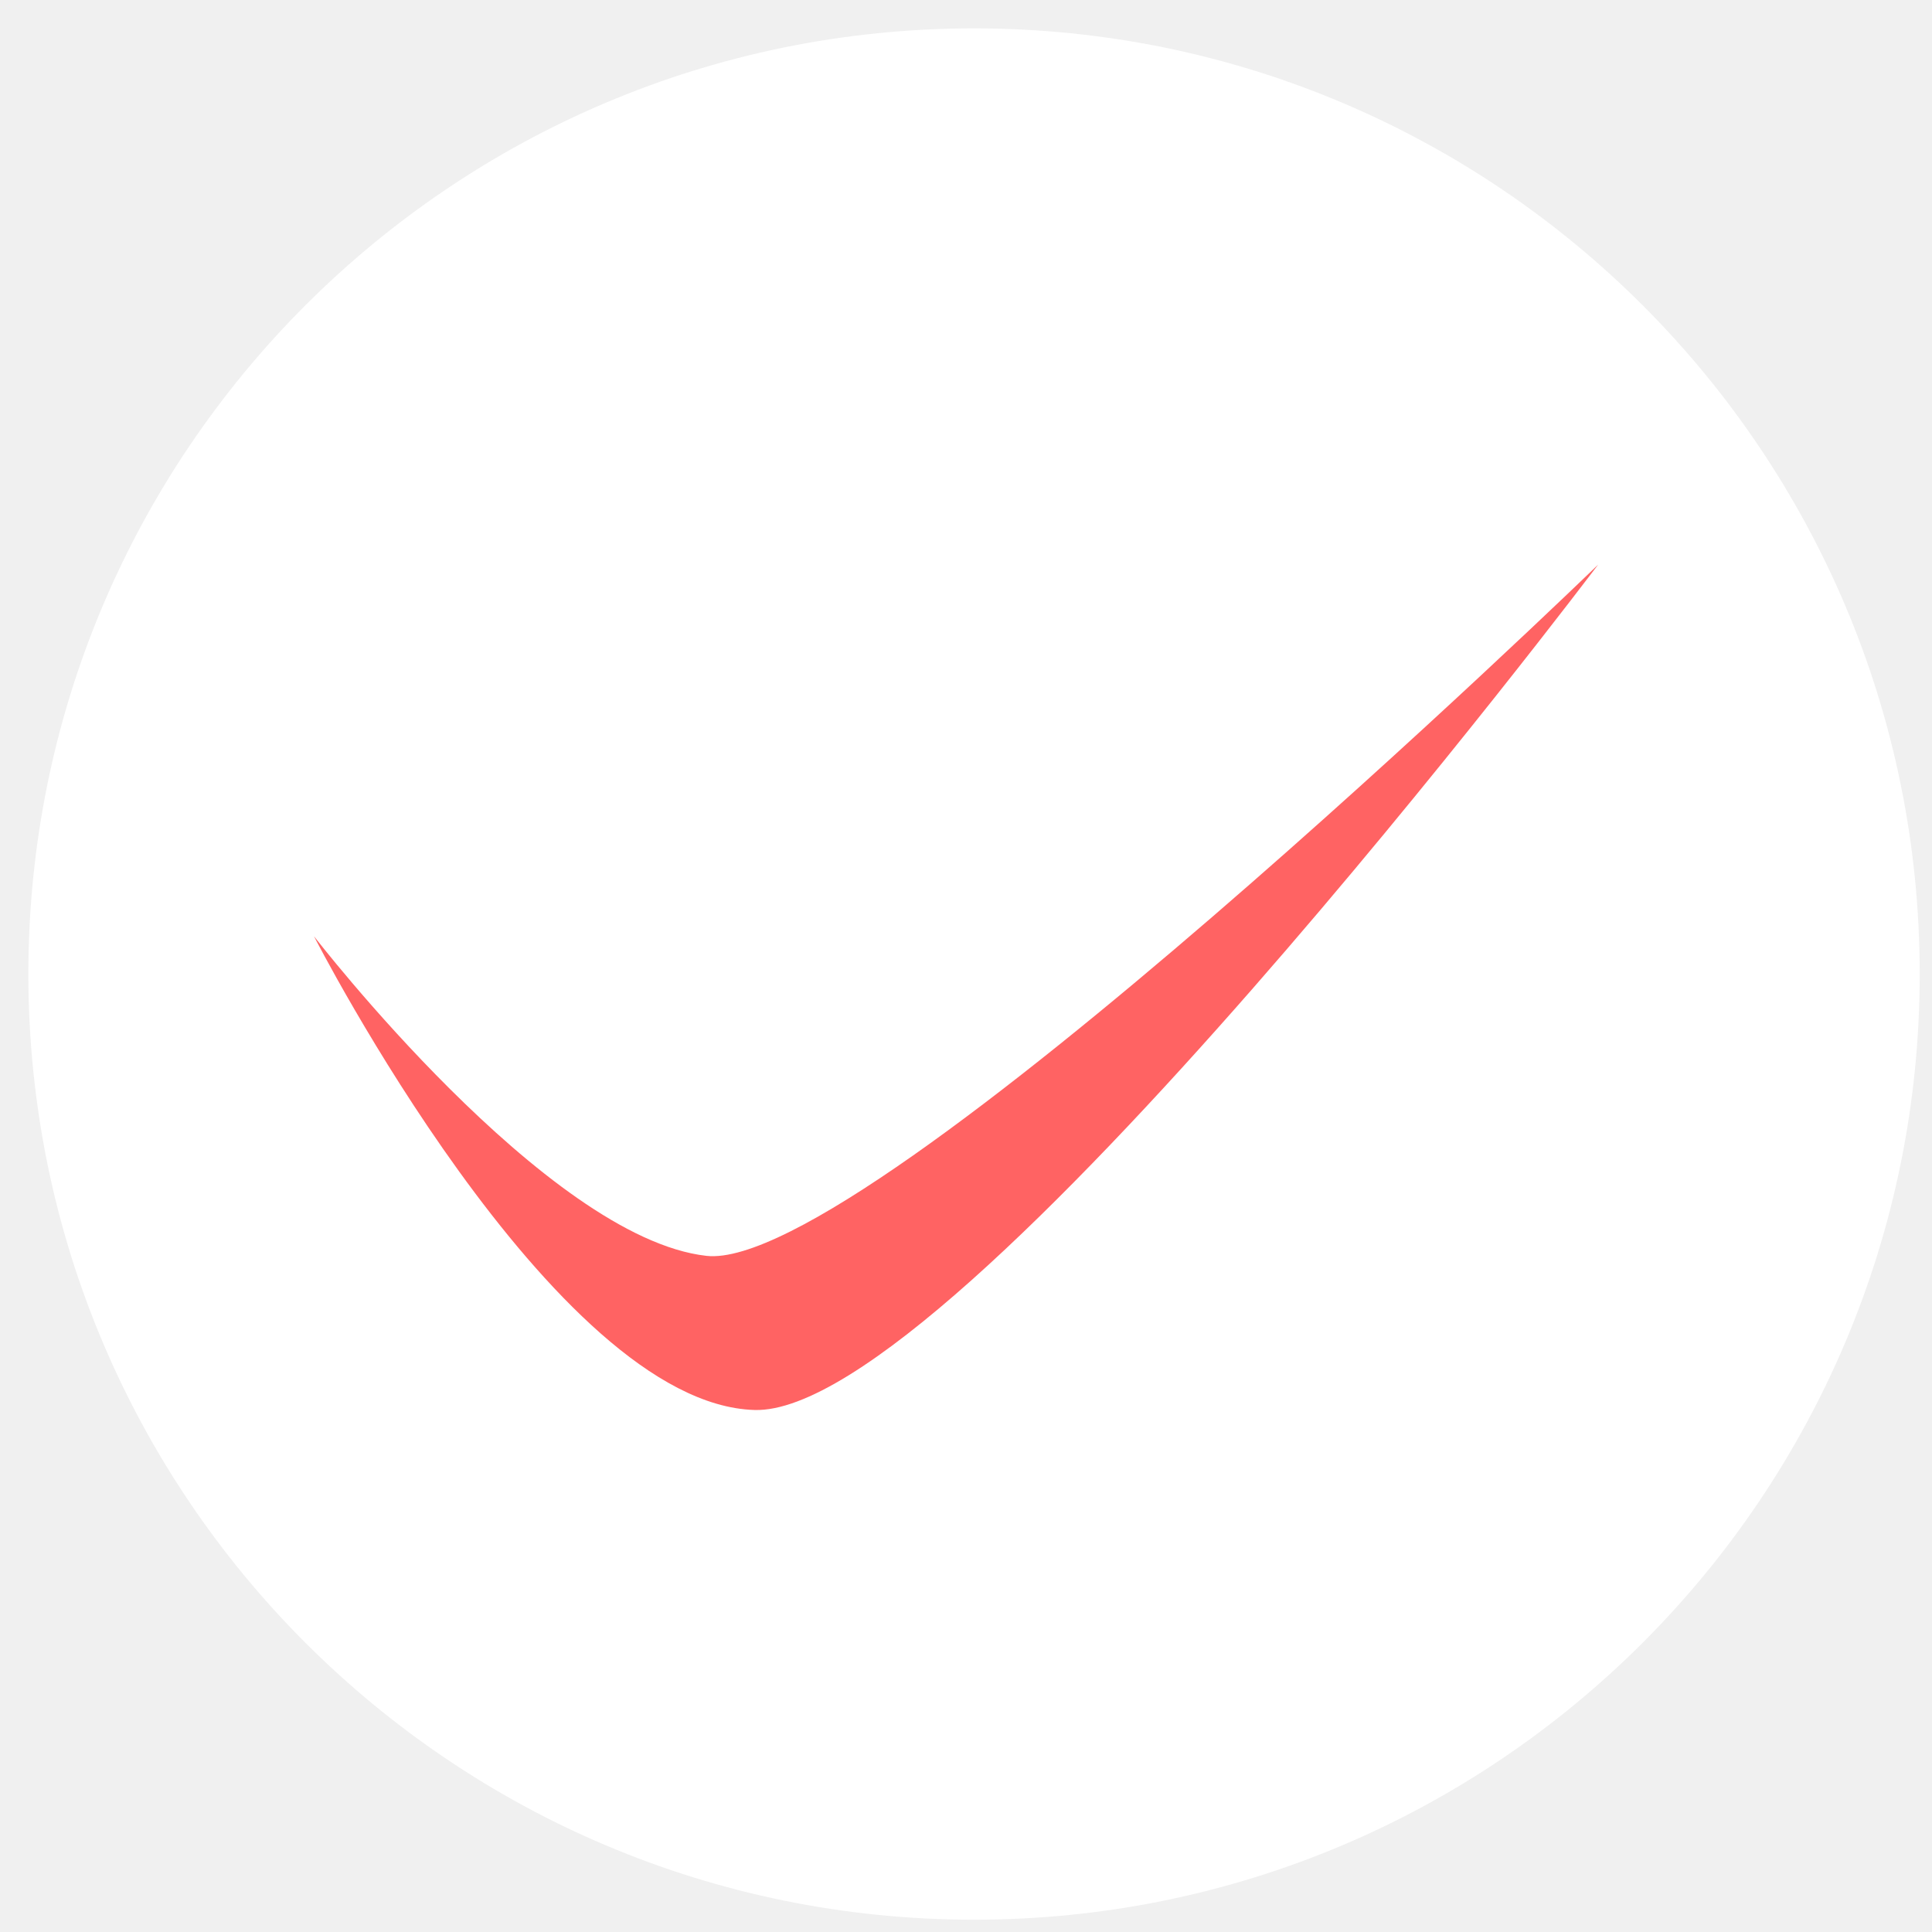
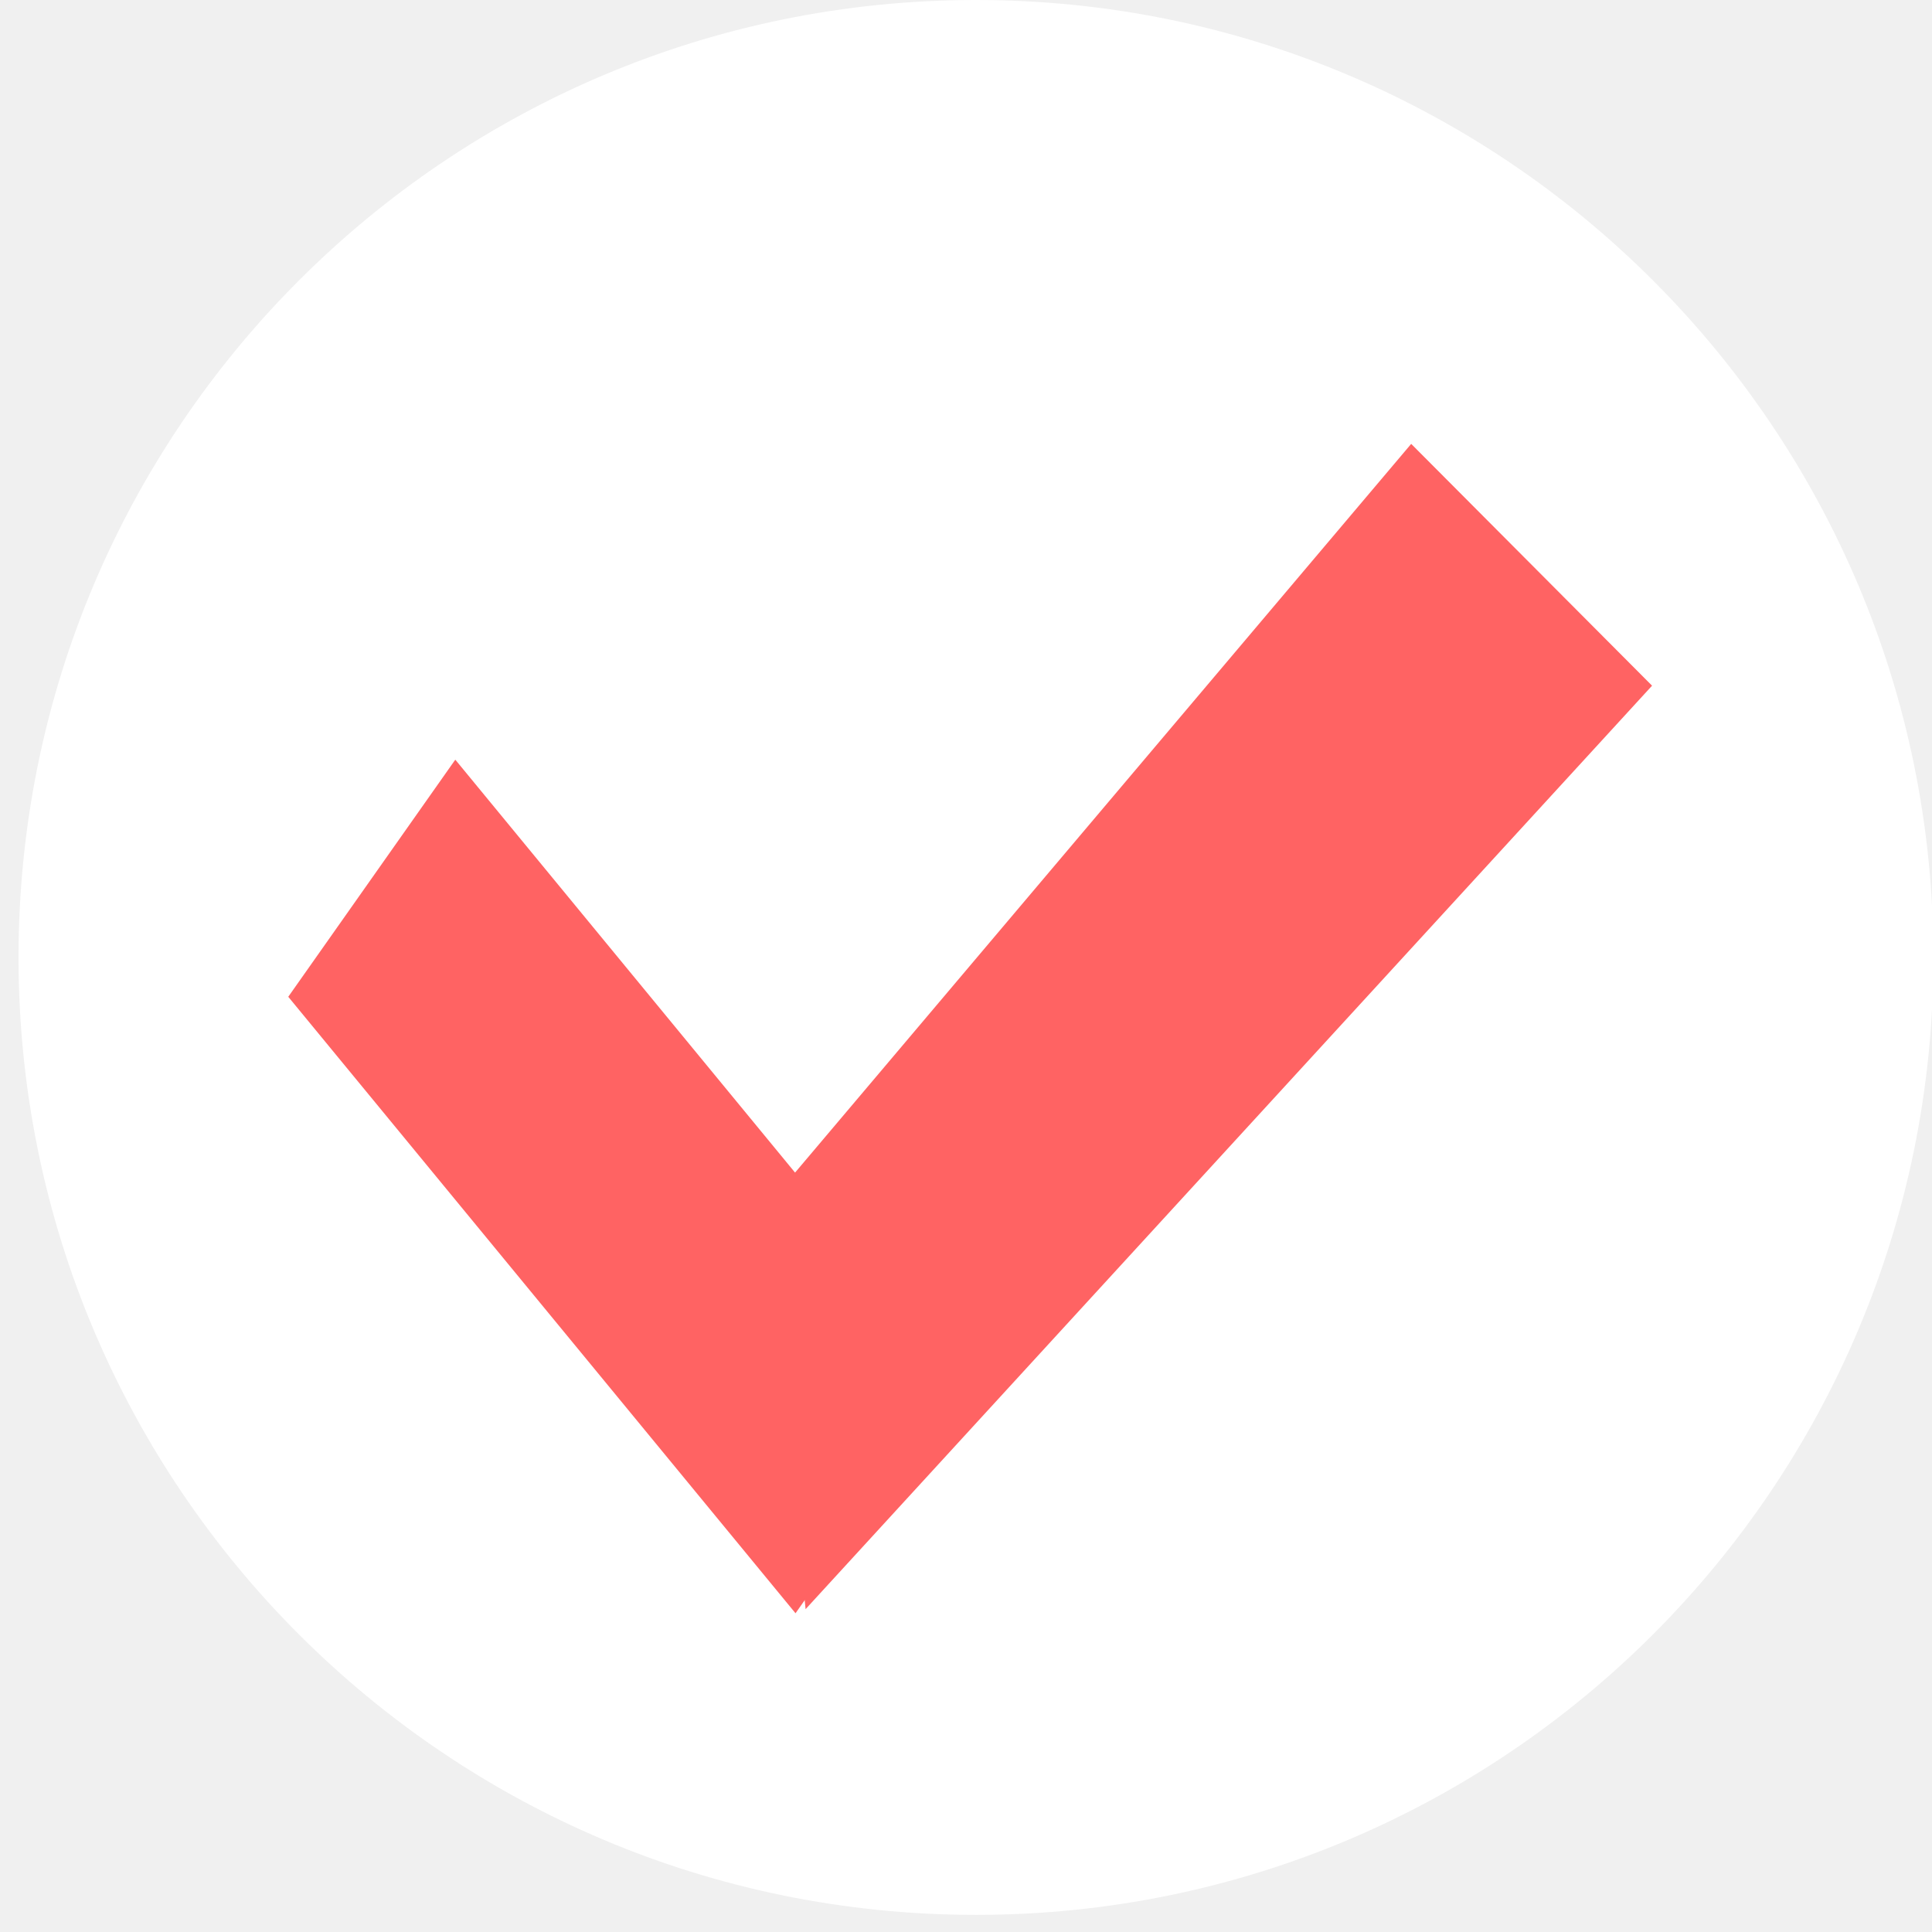
- <svg xmlns="http://www.w3.org/2000/svg" version="1.1" id="Warstwa_1" x="0px" y="0px" viewBox="0 0 20.43 20.43" style="enable-background:new 0 0 20.43 20.43;" xml:space="preserve">
+ <svg xmlns="http://www.w3.org/2000/svg" version="1.1" id="Warstwa_1" x="0px" y="0px" viewBox="0 0 287.79 287.79" style="enable-background:new 0 0 287.79 287.79;" xml:space="preserve">
  <style type="text/css">
- 	.st0{fill:#FFFFFF;}
- 	.st1{fill:#FF6363;}
- </style>
+ 		.st0 {
+ 			fill: #FFFFFF;
+ 		}
+ 
+ 		.st1 {
+ 			fill: #FF6363;
+ 		}
+ 	</style>
  <g>
-     <circle class="st0" cx="10.3" cy="10.3" r="10" />
-     <path class="st1" d="M3.32,9.9c0,0,2.53,4.95,4.66,5.01c2.13,0.06,8.92-8.94,8.92-8.94s-7.74,7.5-9.43,7.31   C5.78,13.09,3.32,9.9,3.32,9.9z" />
+     <circle class="st0" cx="145.38" cy="142.62" r="142.62" />
+     <g>
+       <polygon class="st1" points="118.5,240.31 42.94,148.48 67.82,113.16 143.38,204.99   " />
+       <polygon class="st1" points="246.09,102.14 120,239.7 114.12,179.77 210.21,66.12   " />
+     </g>
  </g>
-   <g>
- </g>
-   <g>
- </g>
-   <g>
- </g>
-   <g>
- </g>
-   <g>
- </g>
-   <g>
- </g>
-   <g>
- </g>
-   <g>
- </g>
-   <g>
- </g>
-   <g>
- </g>
-   <g>
- </g>
</svg>
